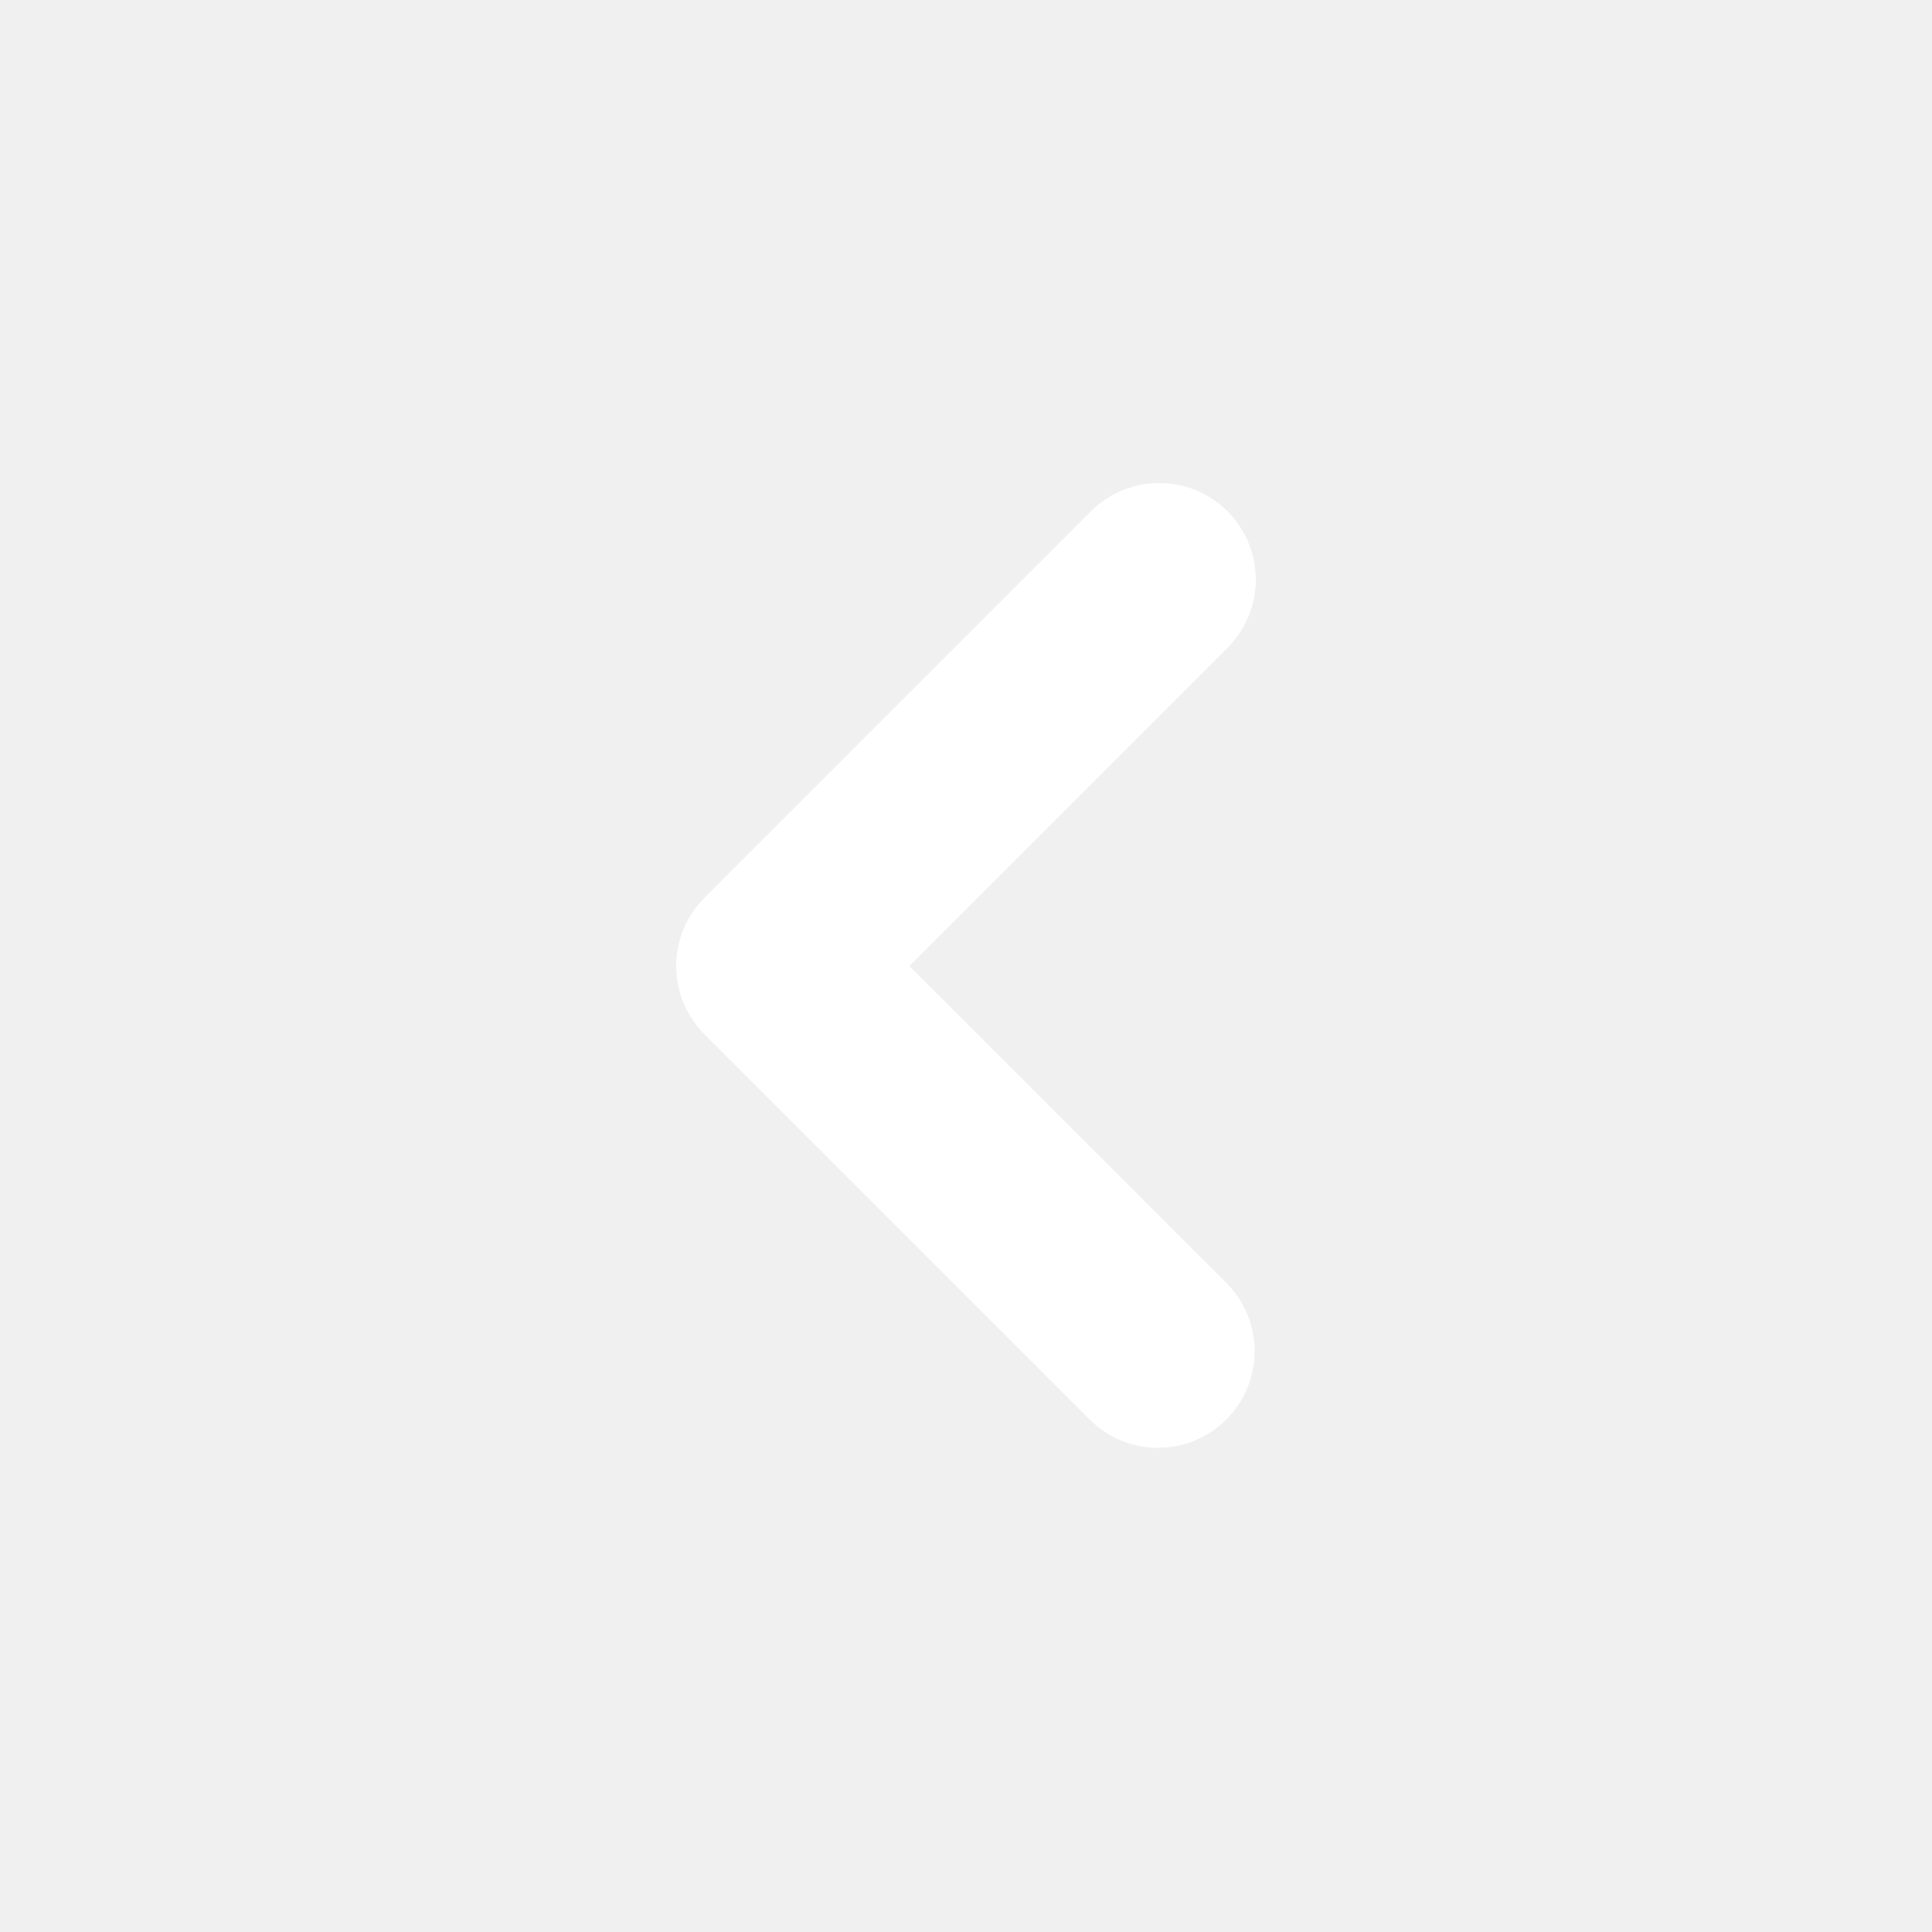
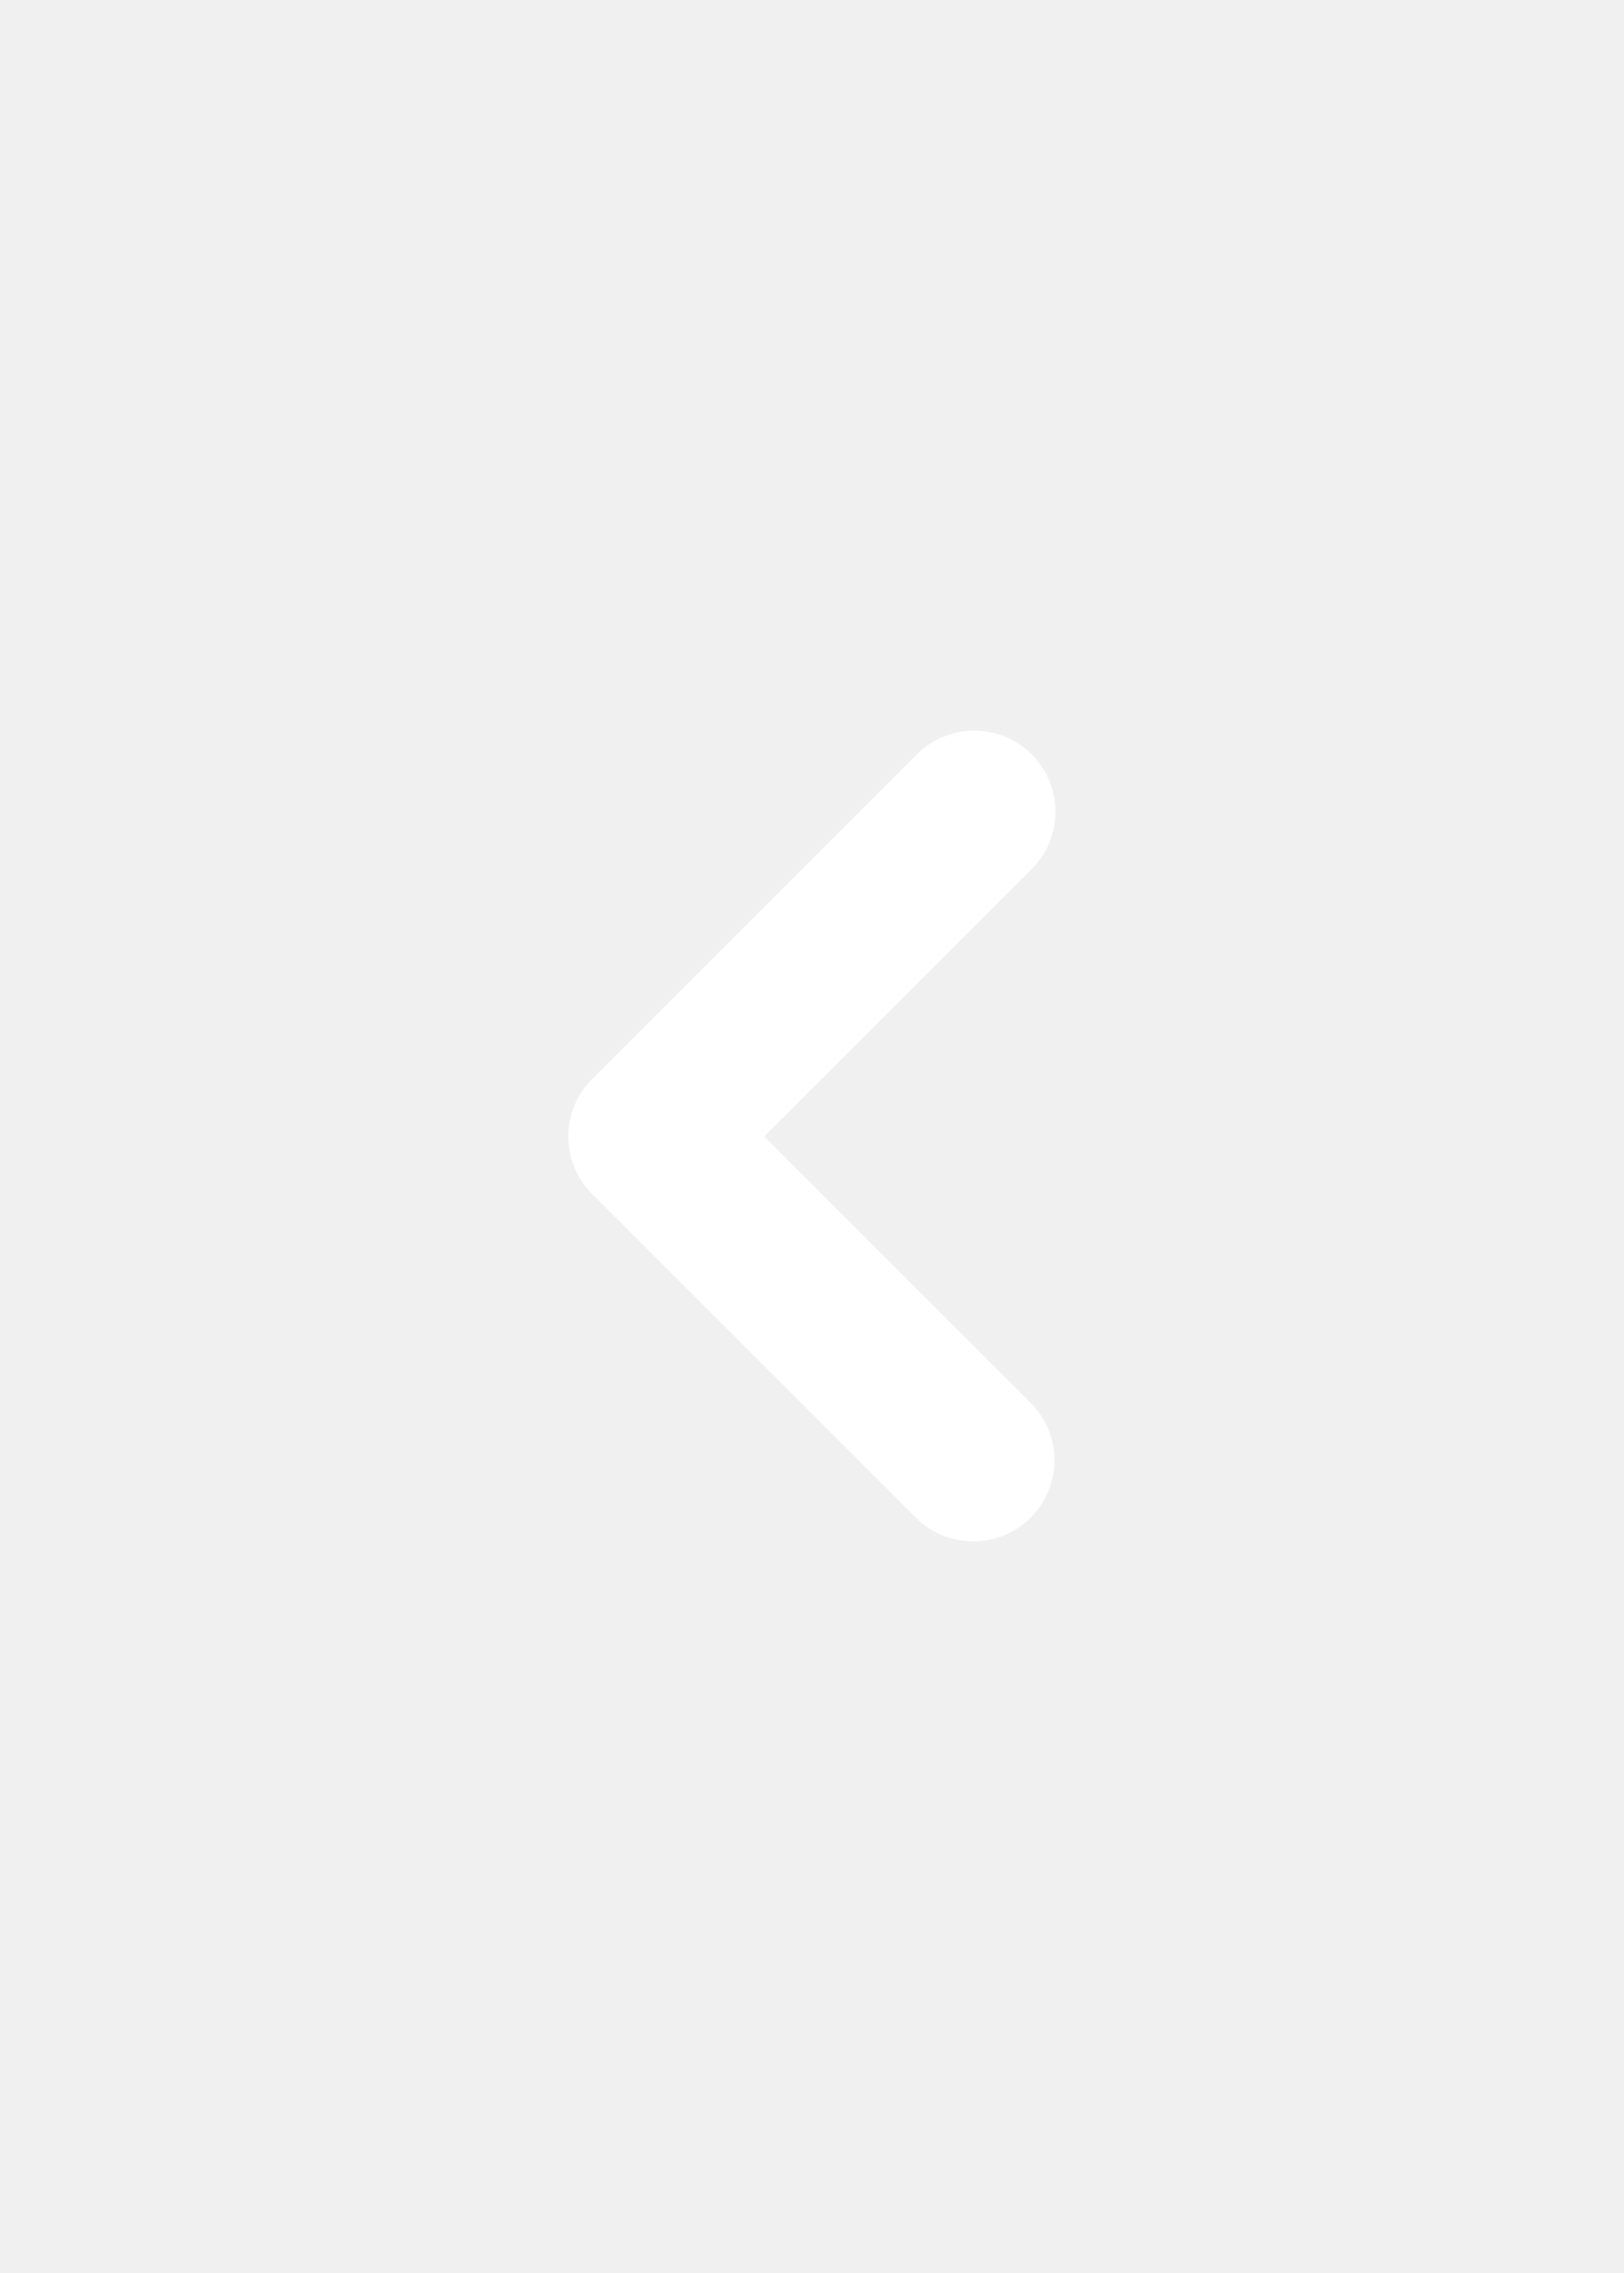
- <svg xmlns="http://www.w3.org/2000/svg" class="h-5 w-5" viewBox="0 0 20 20" fill="#fff" height="75" width="75" style="box-shadow: 0 3px 30px rgb(0 0 0 / 10%)">
+ <svg xmlns="http://www.w3.org/2000/svg" class="h-5 w-5" viewBox="0 0 20 20" fill="#fff" height="70" width="50" style="box-shadow: 0 3px 30px rgb(0 0 0 / 10%)">
  <path fill-rule="evenodd" d="M12.707 5.293a1 1 0 010 1.414L9.414 10l3.293 3.293a1 1 0 01-1.414 1.414l-4-4a1 1 0 010-1.414l4-4a1 1 0 011.414 0z" clip-rule="evenodd" />
</svg>
